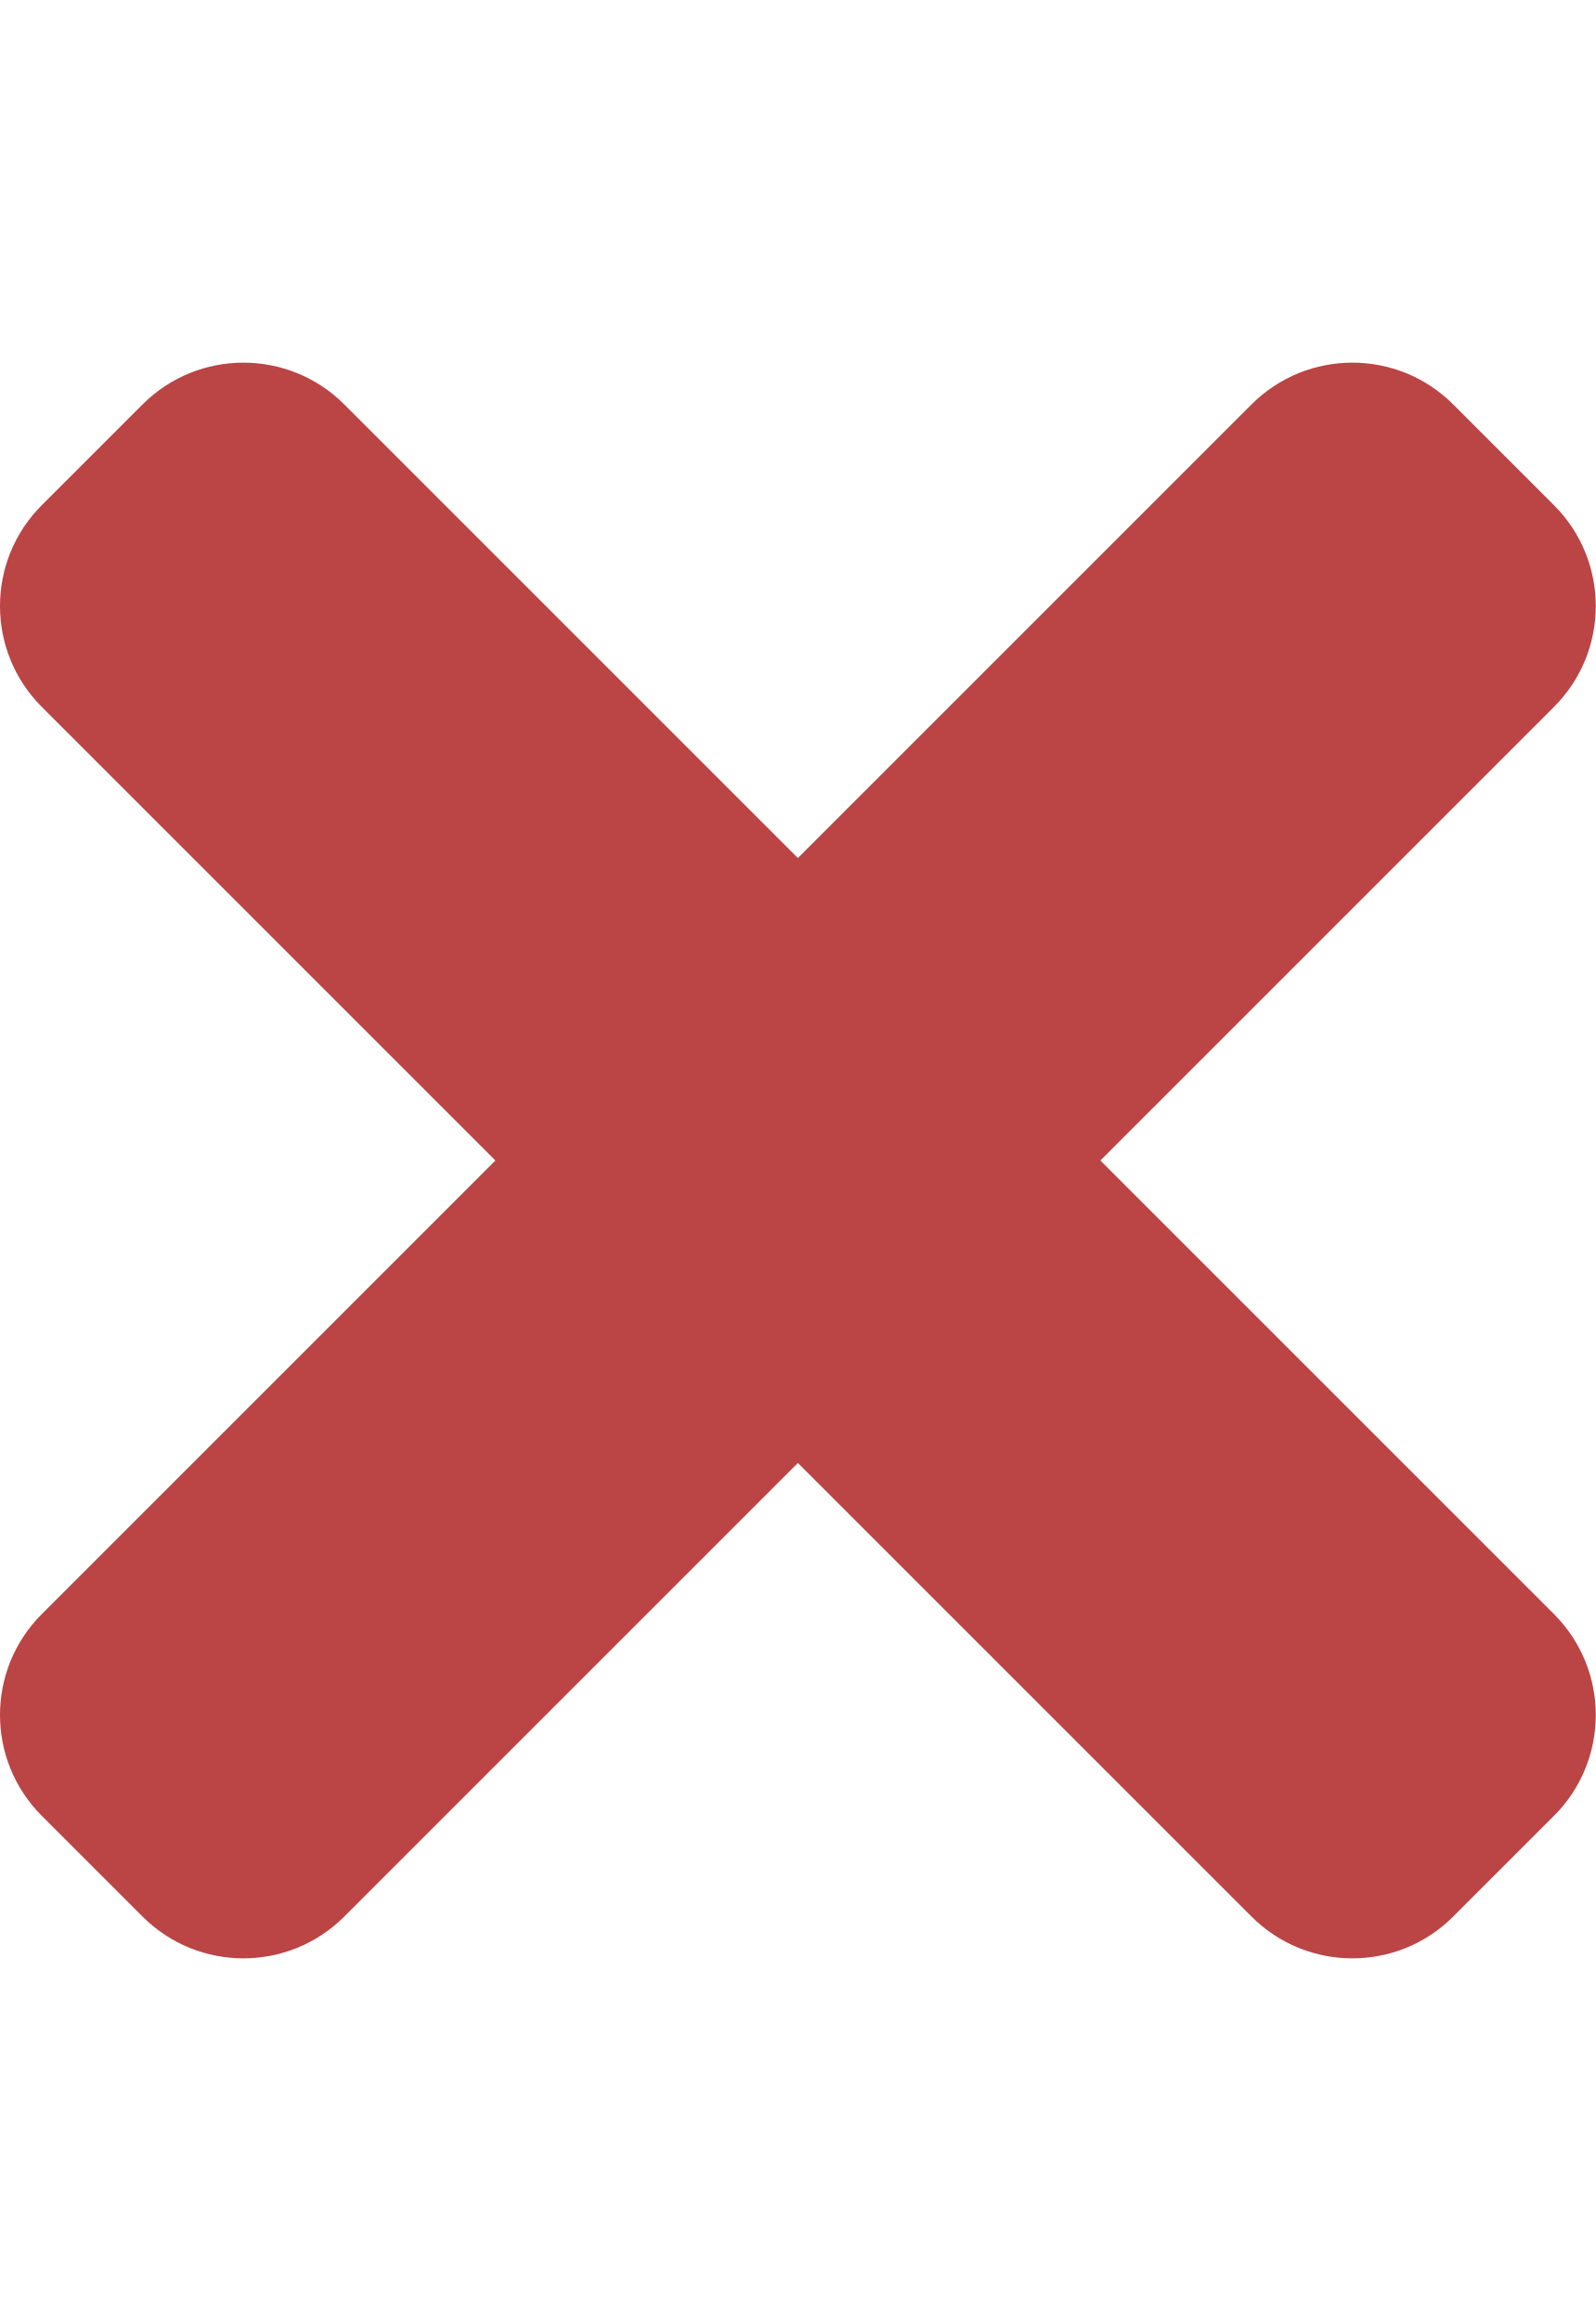
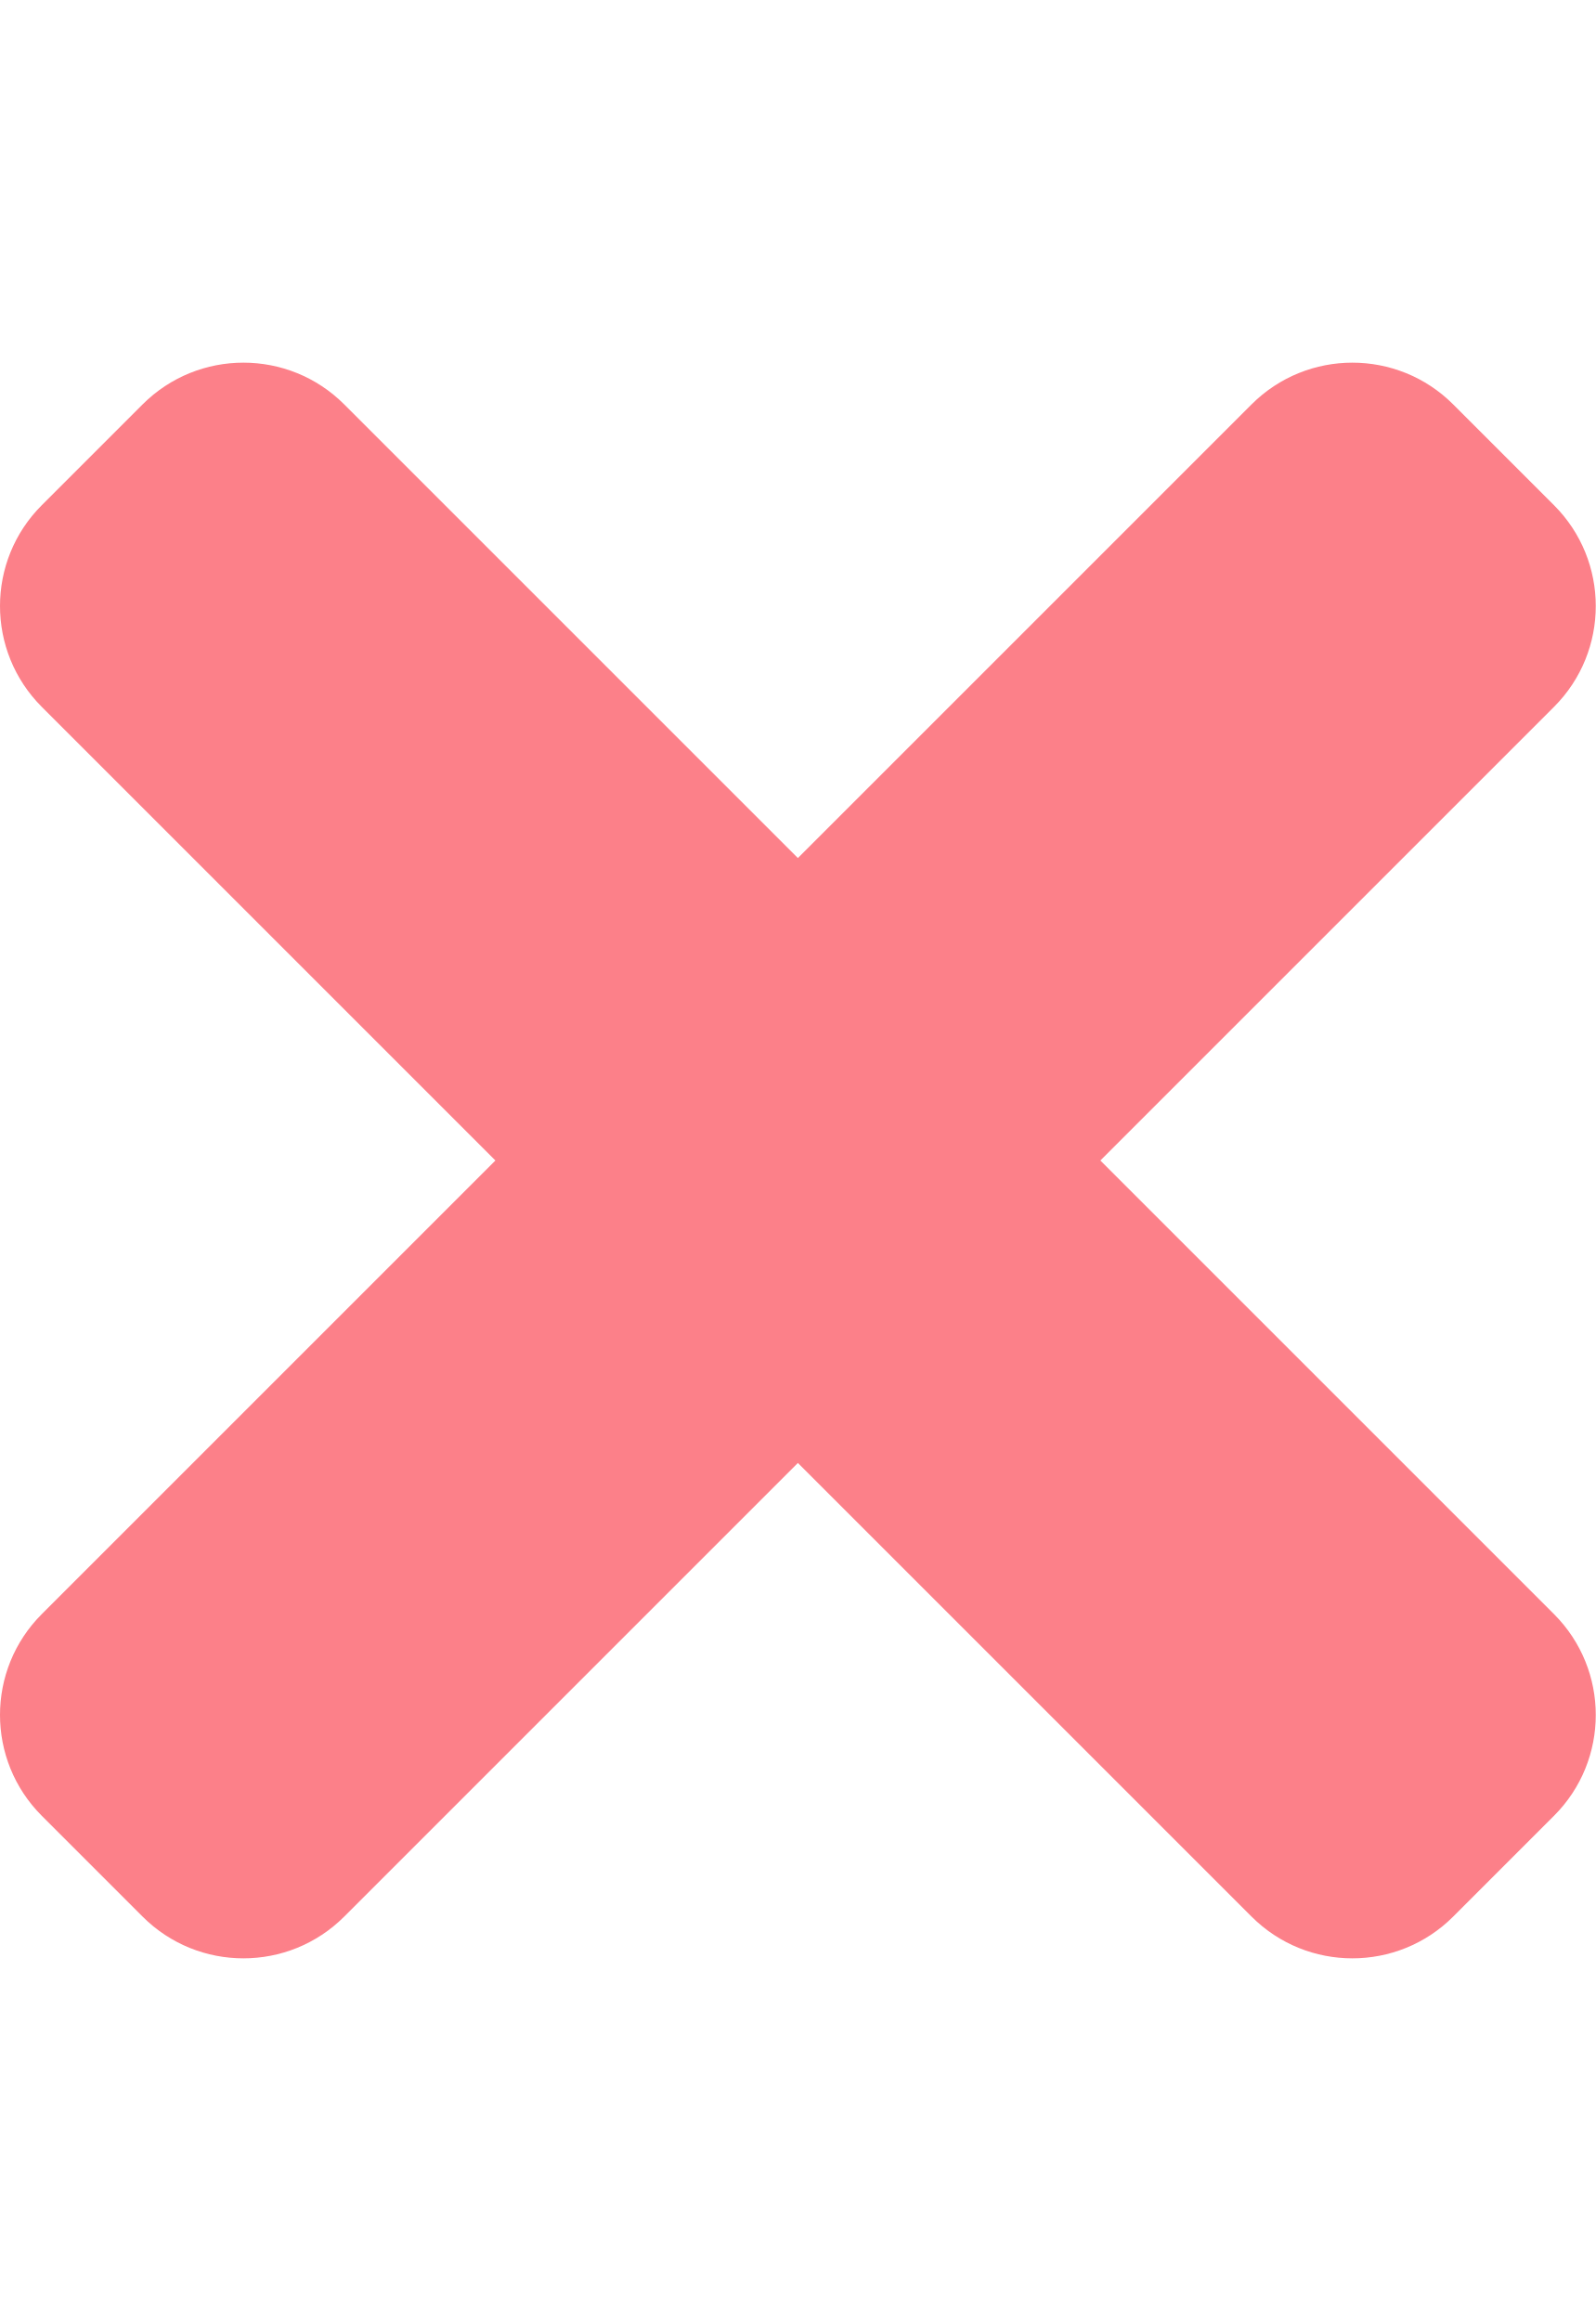
<svg xmlns="http://www.w3.org/2000/svg" aria-hidden="true" data-prefix="fas" data-icon="times" class="svg-inline--fa fa-times fa-w-11" role="img" viewBox="0 0 352 512">
-   <path fill="hsla(0, 47%, 50%, 1)" d="M242.72 256l100.07-100.07c12.28-12.28 12.28-32.19 0-44.48l-22.24-22.24c-12.28-12.28-32.19-12.28-44.48 0L176 189.28 75.93 89.21c-12.28-12.28-32.19-12.28-44.48 0L9.21 111.45c-12.28 12.28-12.28 32.19 0 44.48L109.28 256 9.21 356.07c-12.28 12.28-12.28 32.19 0 44.48l22.24 22.24c12.28 12.28 32.2 12.28 44.48 0L176 322.72l100.07 100.07c12.28 12.28 32.2 12.28 44.48 0l22.24-22.24c12.28-12.28 12.28-32.19 0-44.48L242.72 256z" />
+   <path fill="#fc8089" d="M242.72 256l100.07-100.07c12.28-12.28 12.28-32.19 0-44.48l-22.24-22.24c-12.28-12.28-32.19-12.28-44.48 0L176 189.28 75.93 89.21c-12.28-12.28-32.19-12.28-44.48 0L9.21 111.45c-12.28 12.28-12.28 32.19 0 44.48L109.28 256 9.21 356.07c-12.28 12.28-12.28 32.19 0 44.48l22.24 22.24c12.28 12.28 32.2 12.28 44.48 0L176 322.72l100.07 100.07c12.28 12.28 32.2 12.28 44.48 0l22.24-22.24c12.28-12.28 12.28-32.19 0-44.48L242.72 256z" />
</svg>
